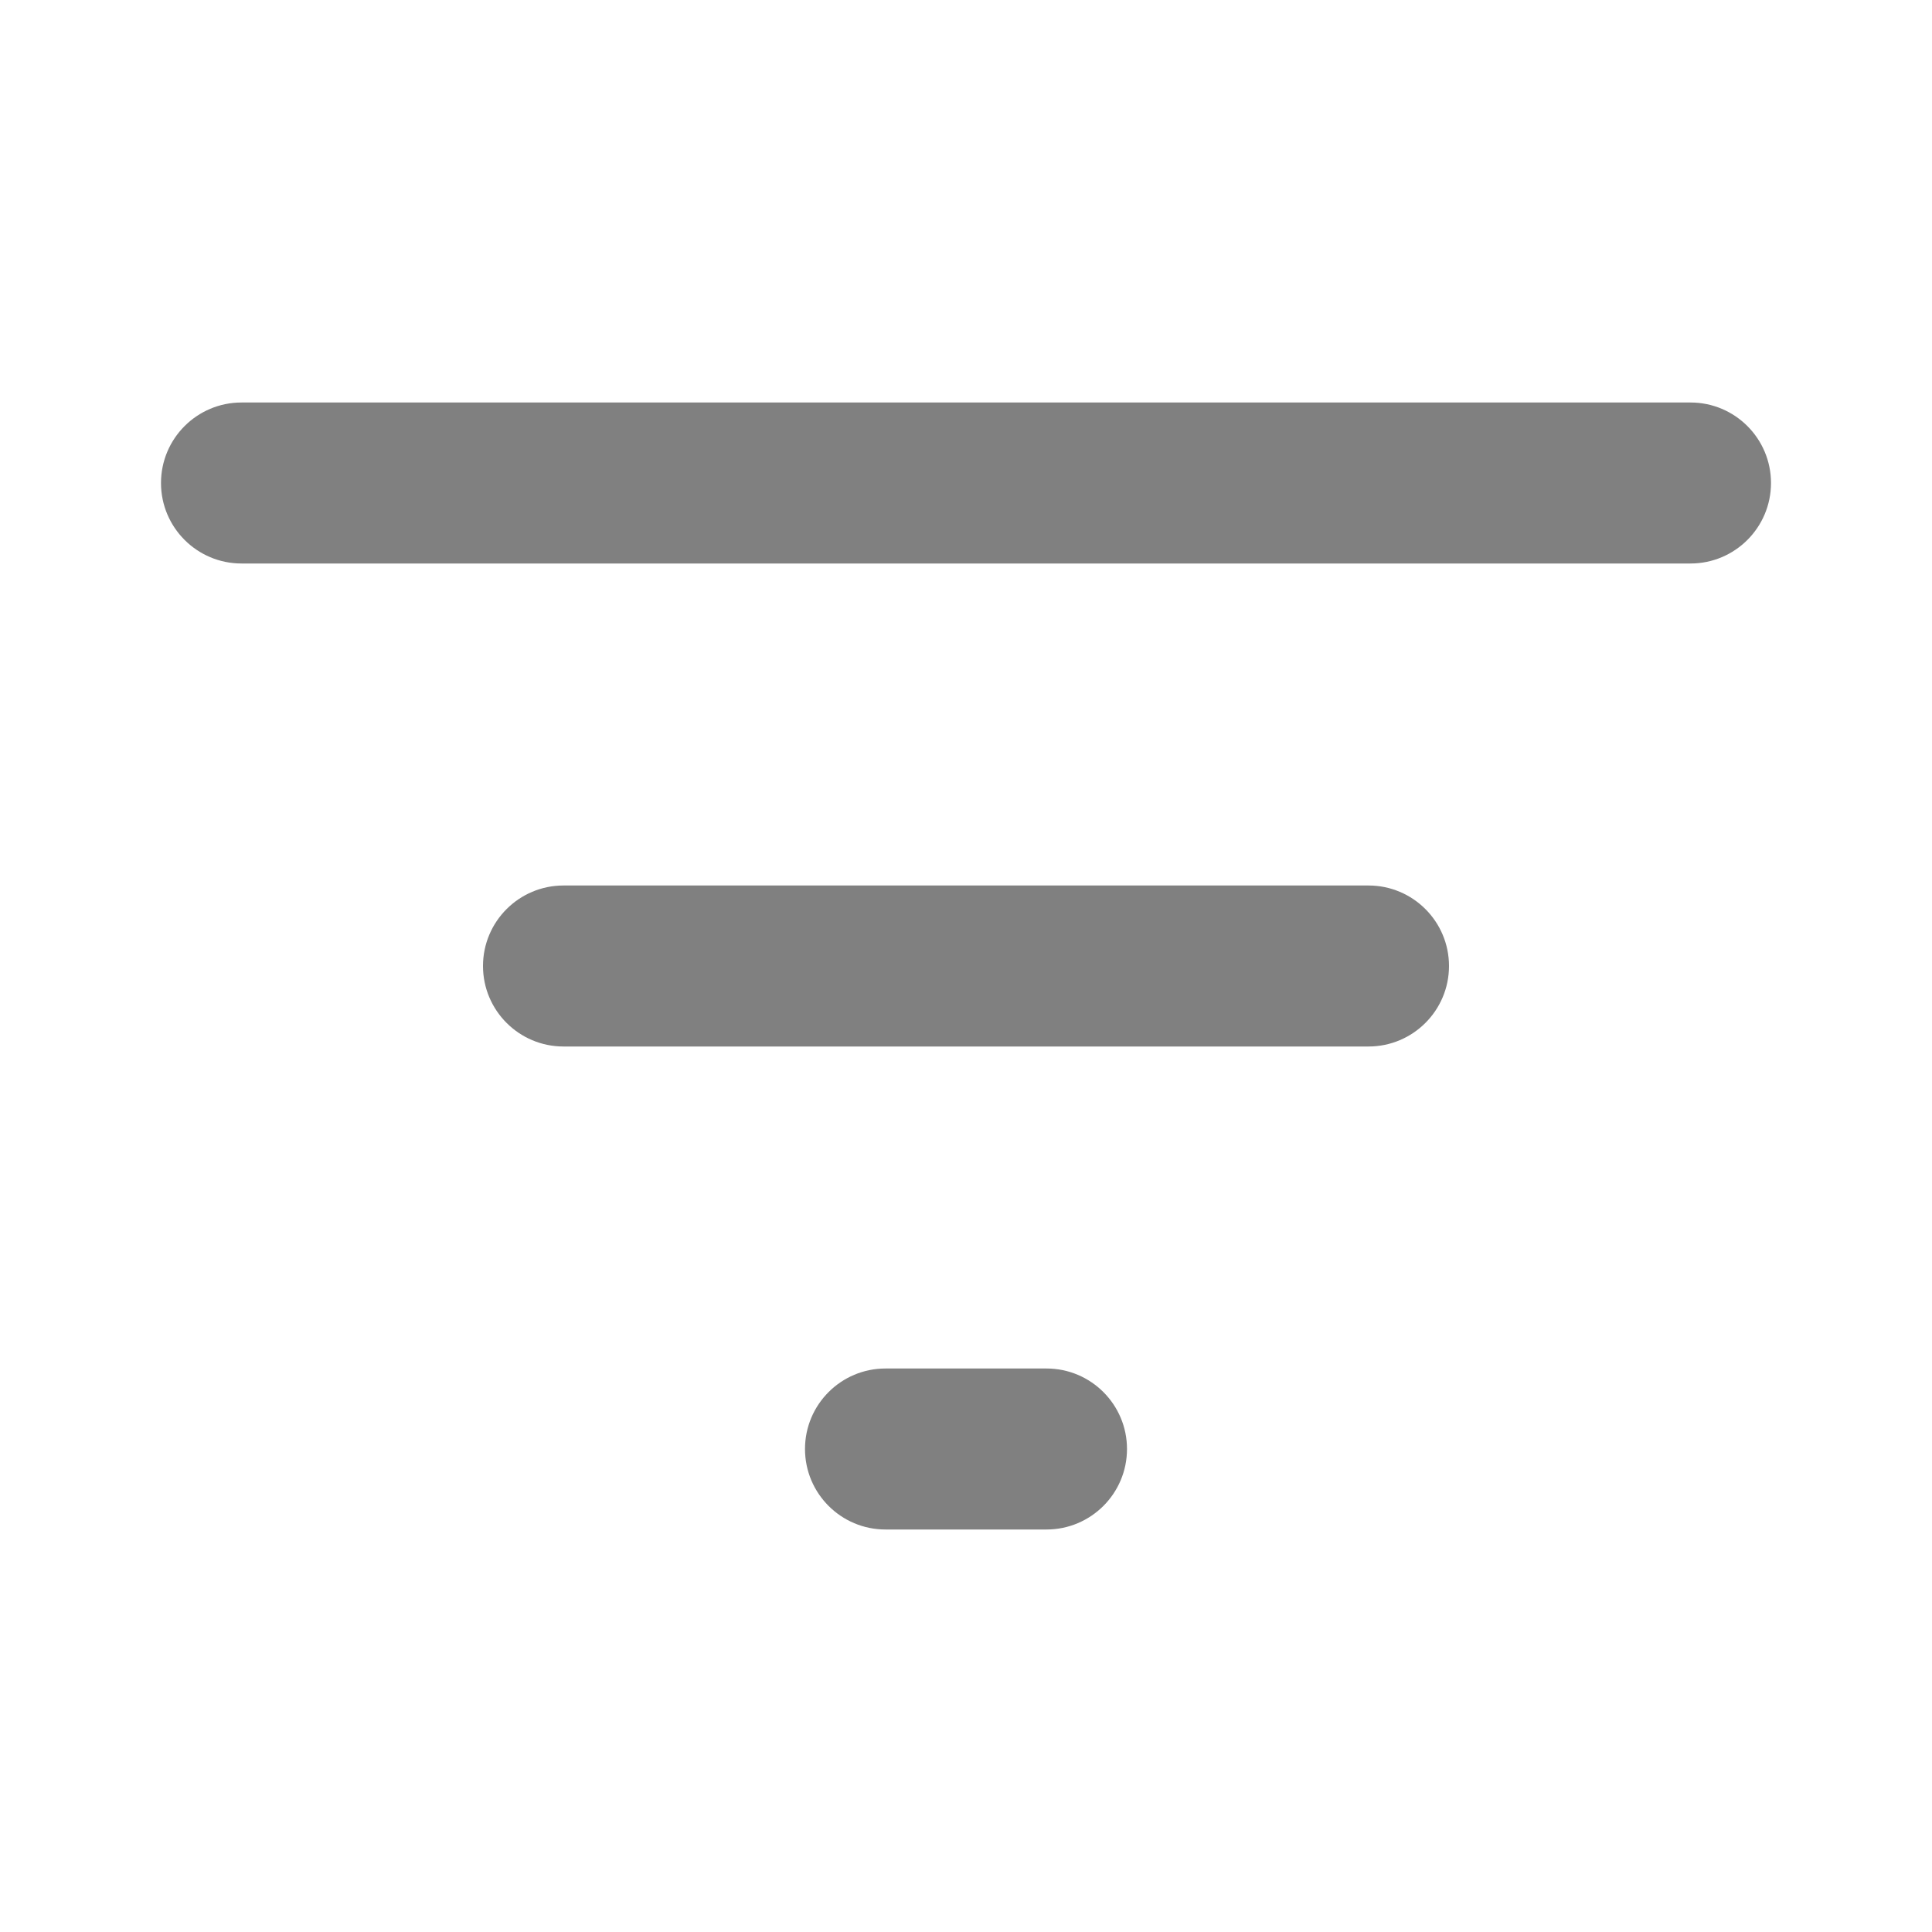
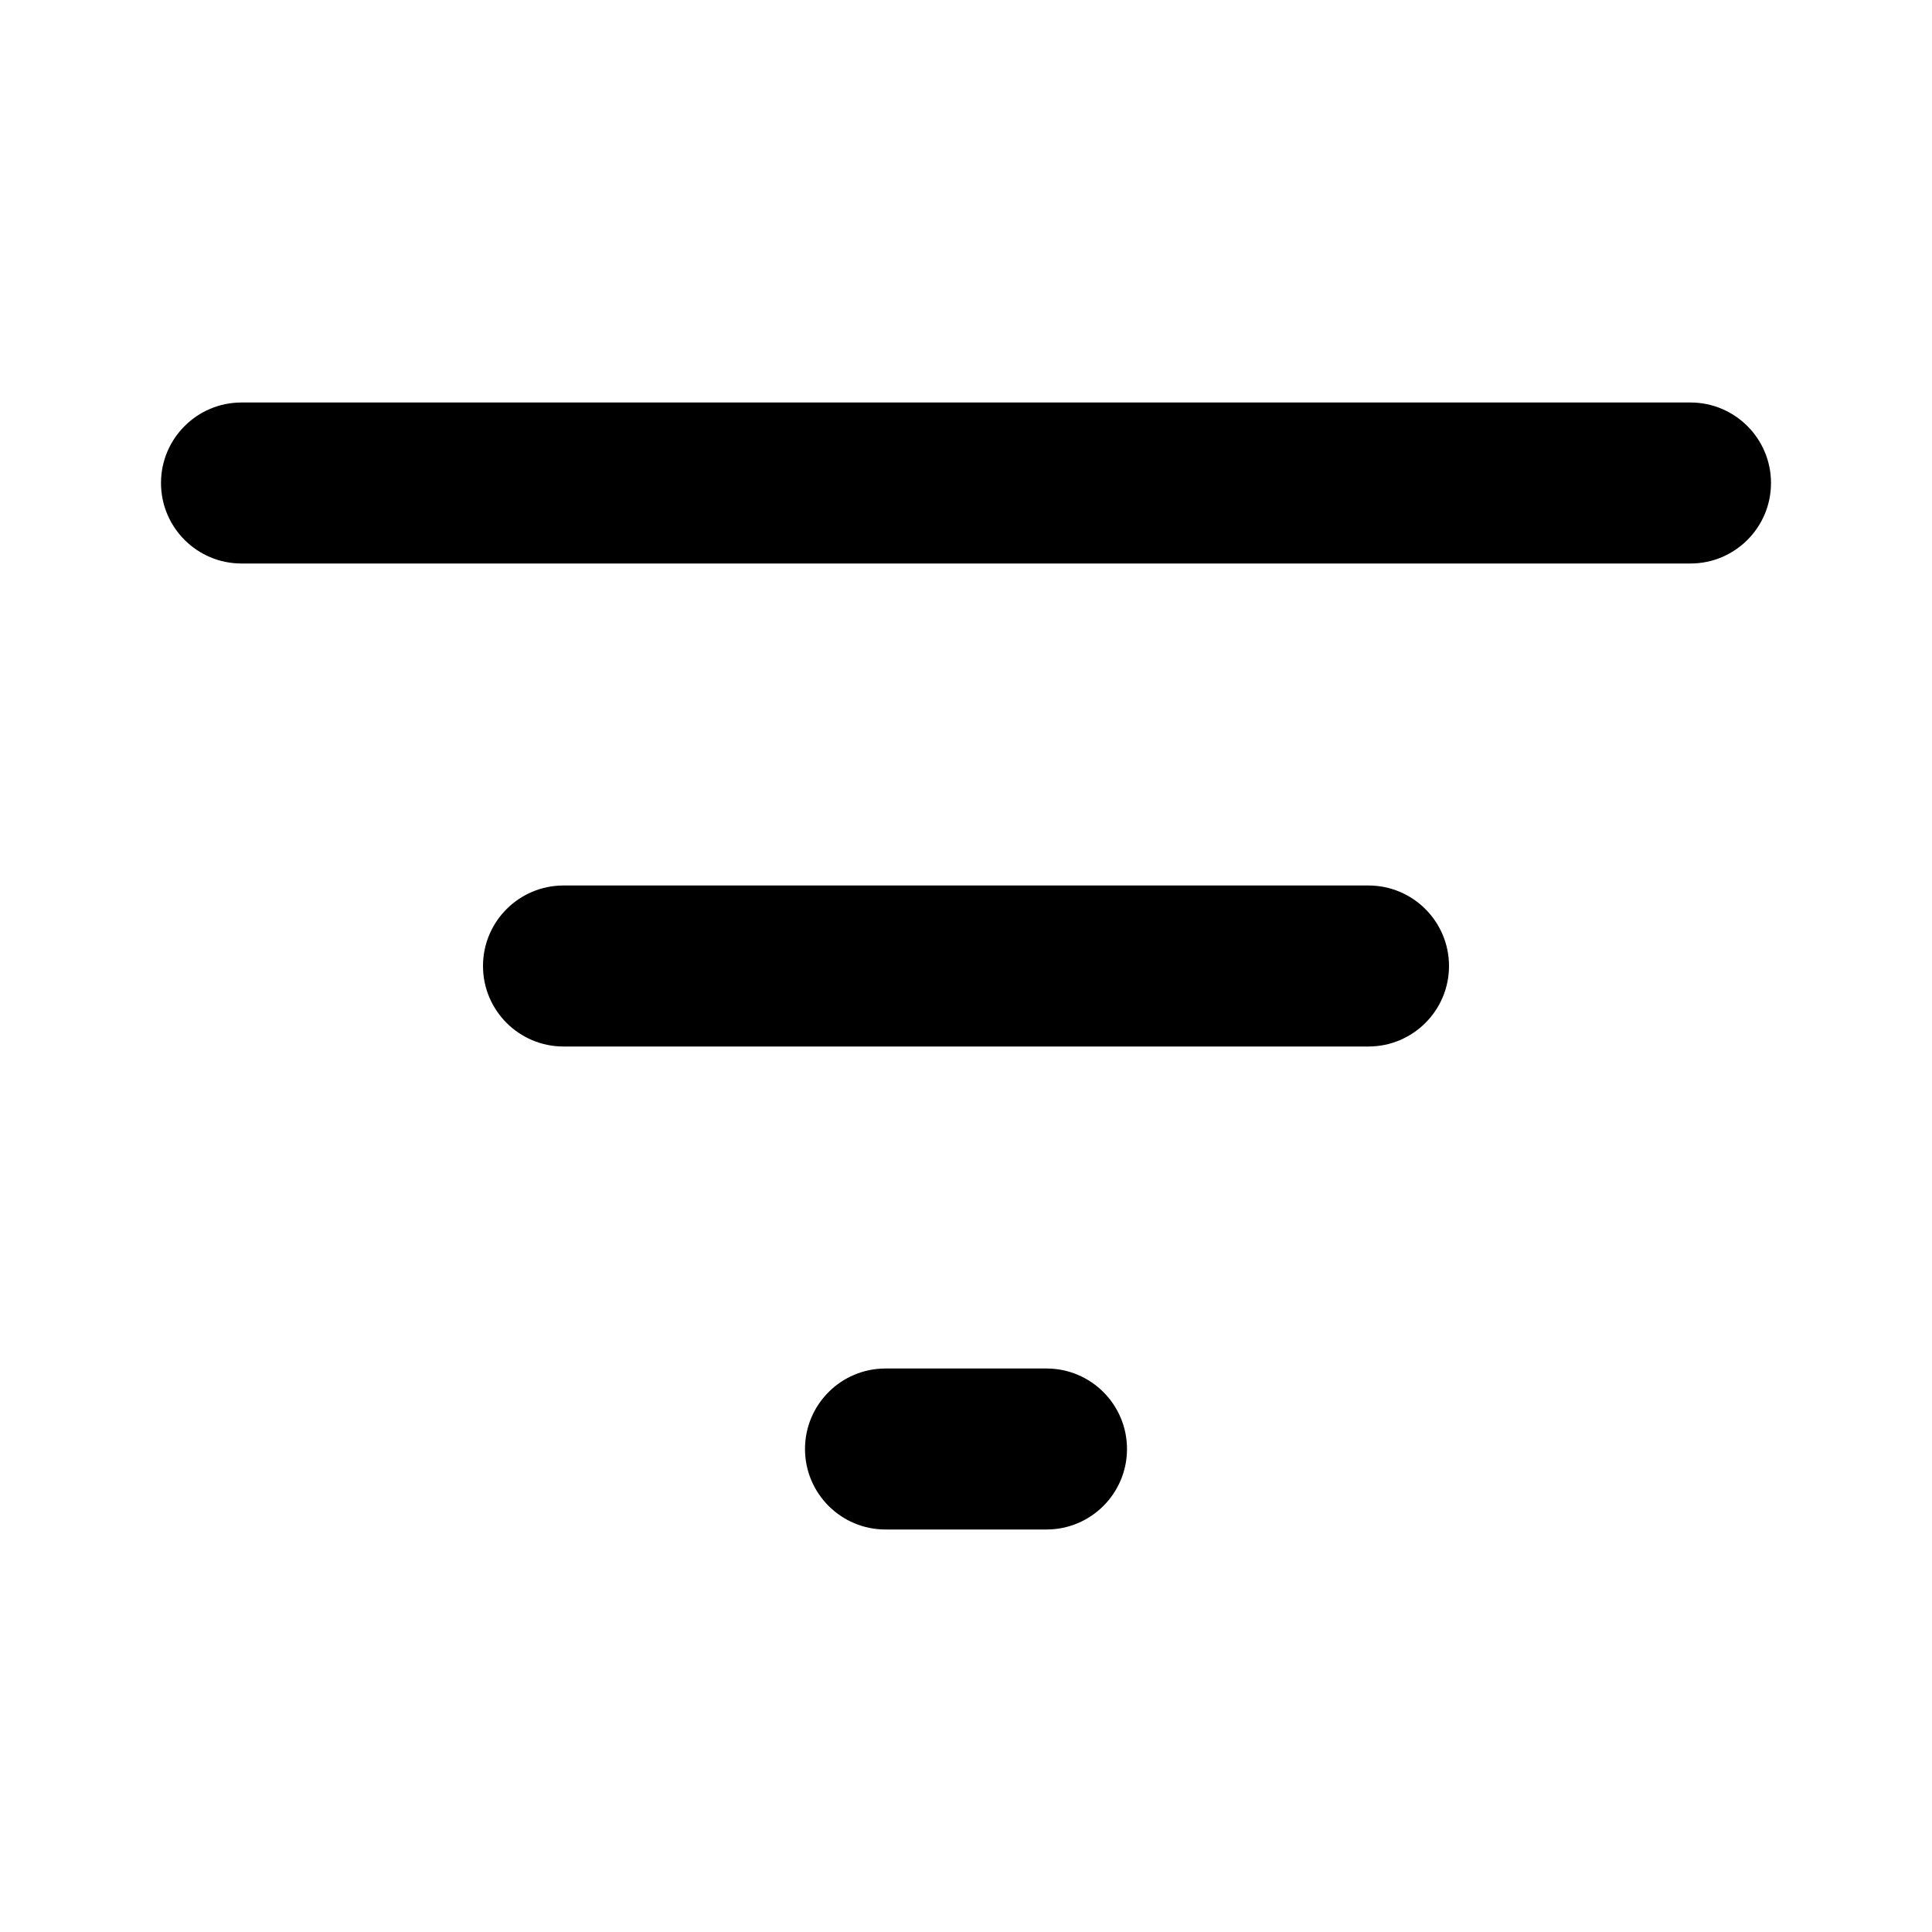
<svg xmlns="http://www.w3.org/2000/svg" width="24" height="24" viewBox="0 0 24 24" fill="none">
-   <path d="M21 5C21.552 5 22 5.448 22 6C22 6.552 21.552 7 21 7H3C2.448 7 2 6.552 2 6C2 5.448 2.448 5 3 5H21Z" fill="#808080" />
-   <path d="M17 11C17.552 11 18 11.448 18 12C18 12.552 17.552 13 17 13H7C6.448 13 6 12.552 6 12C6 11.448 6.448 11 7 11H17Z" fill="#808080" />
-   <path d="M13 17C13.552 17 14 17.448 14 18C14 18.552 13.552 19 13 19H11C10.448 19 10 18.552 10 18C10 17.448 10.448 17 11 17H13Z" fill="#808080" />
+   <path d="M21 5C21.552 5 22 5.448 22 6C22 6.552 21.552 7 21 7H3C2.448 7 2 6.552 2 6C2 5.448 2.448 5 3 5H21Z" fill="currentColor" />
+   <path d="M17 11C17.552 11 18 11.448 18 12C18 12.552 17.552 13 17 13H7C6.448 13 6 12.552 6 12C6 11.448 6.448 11 7 11H17Z" fill="currentColor" />
+   <path d="M13 17C13.552 17 14 17.448 14 18C14 18.552 13.552 19 13 19H11C10.448 19 10 18.552 10 18C10 17.448 10.448 17 11 17H13Z" fill="currentColor" />
</svg>
